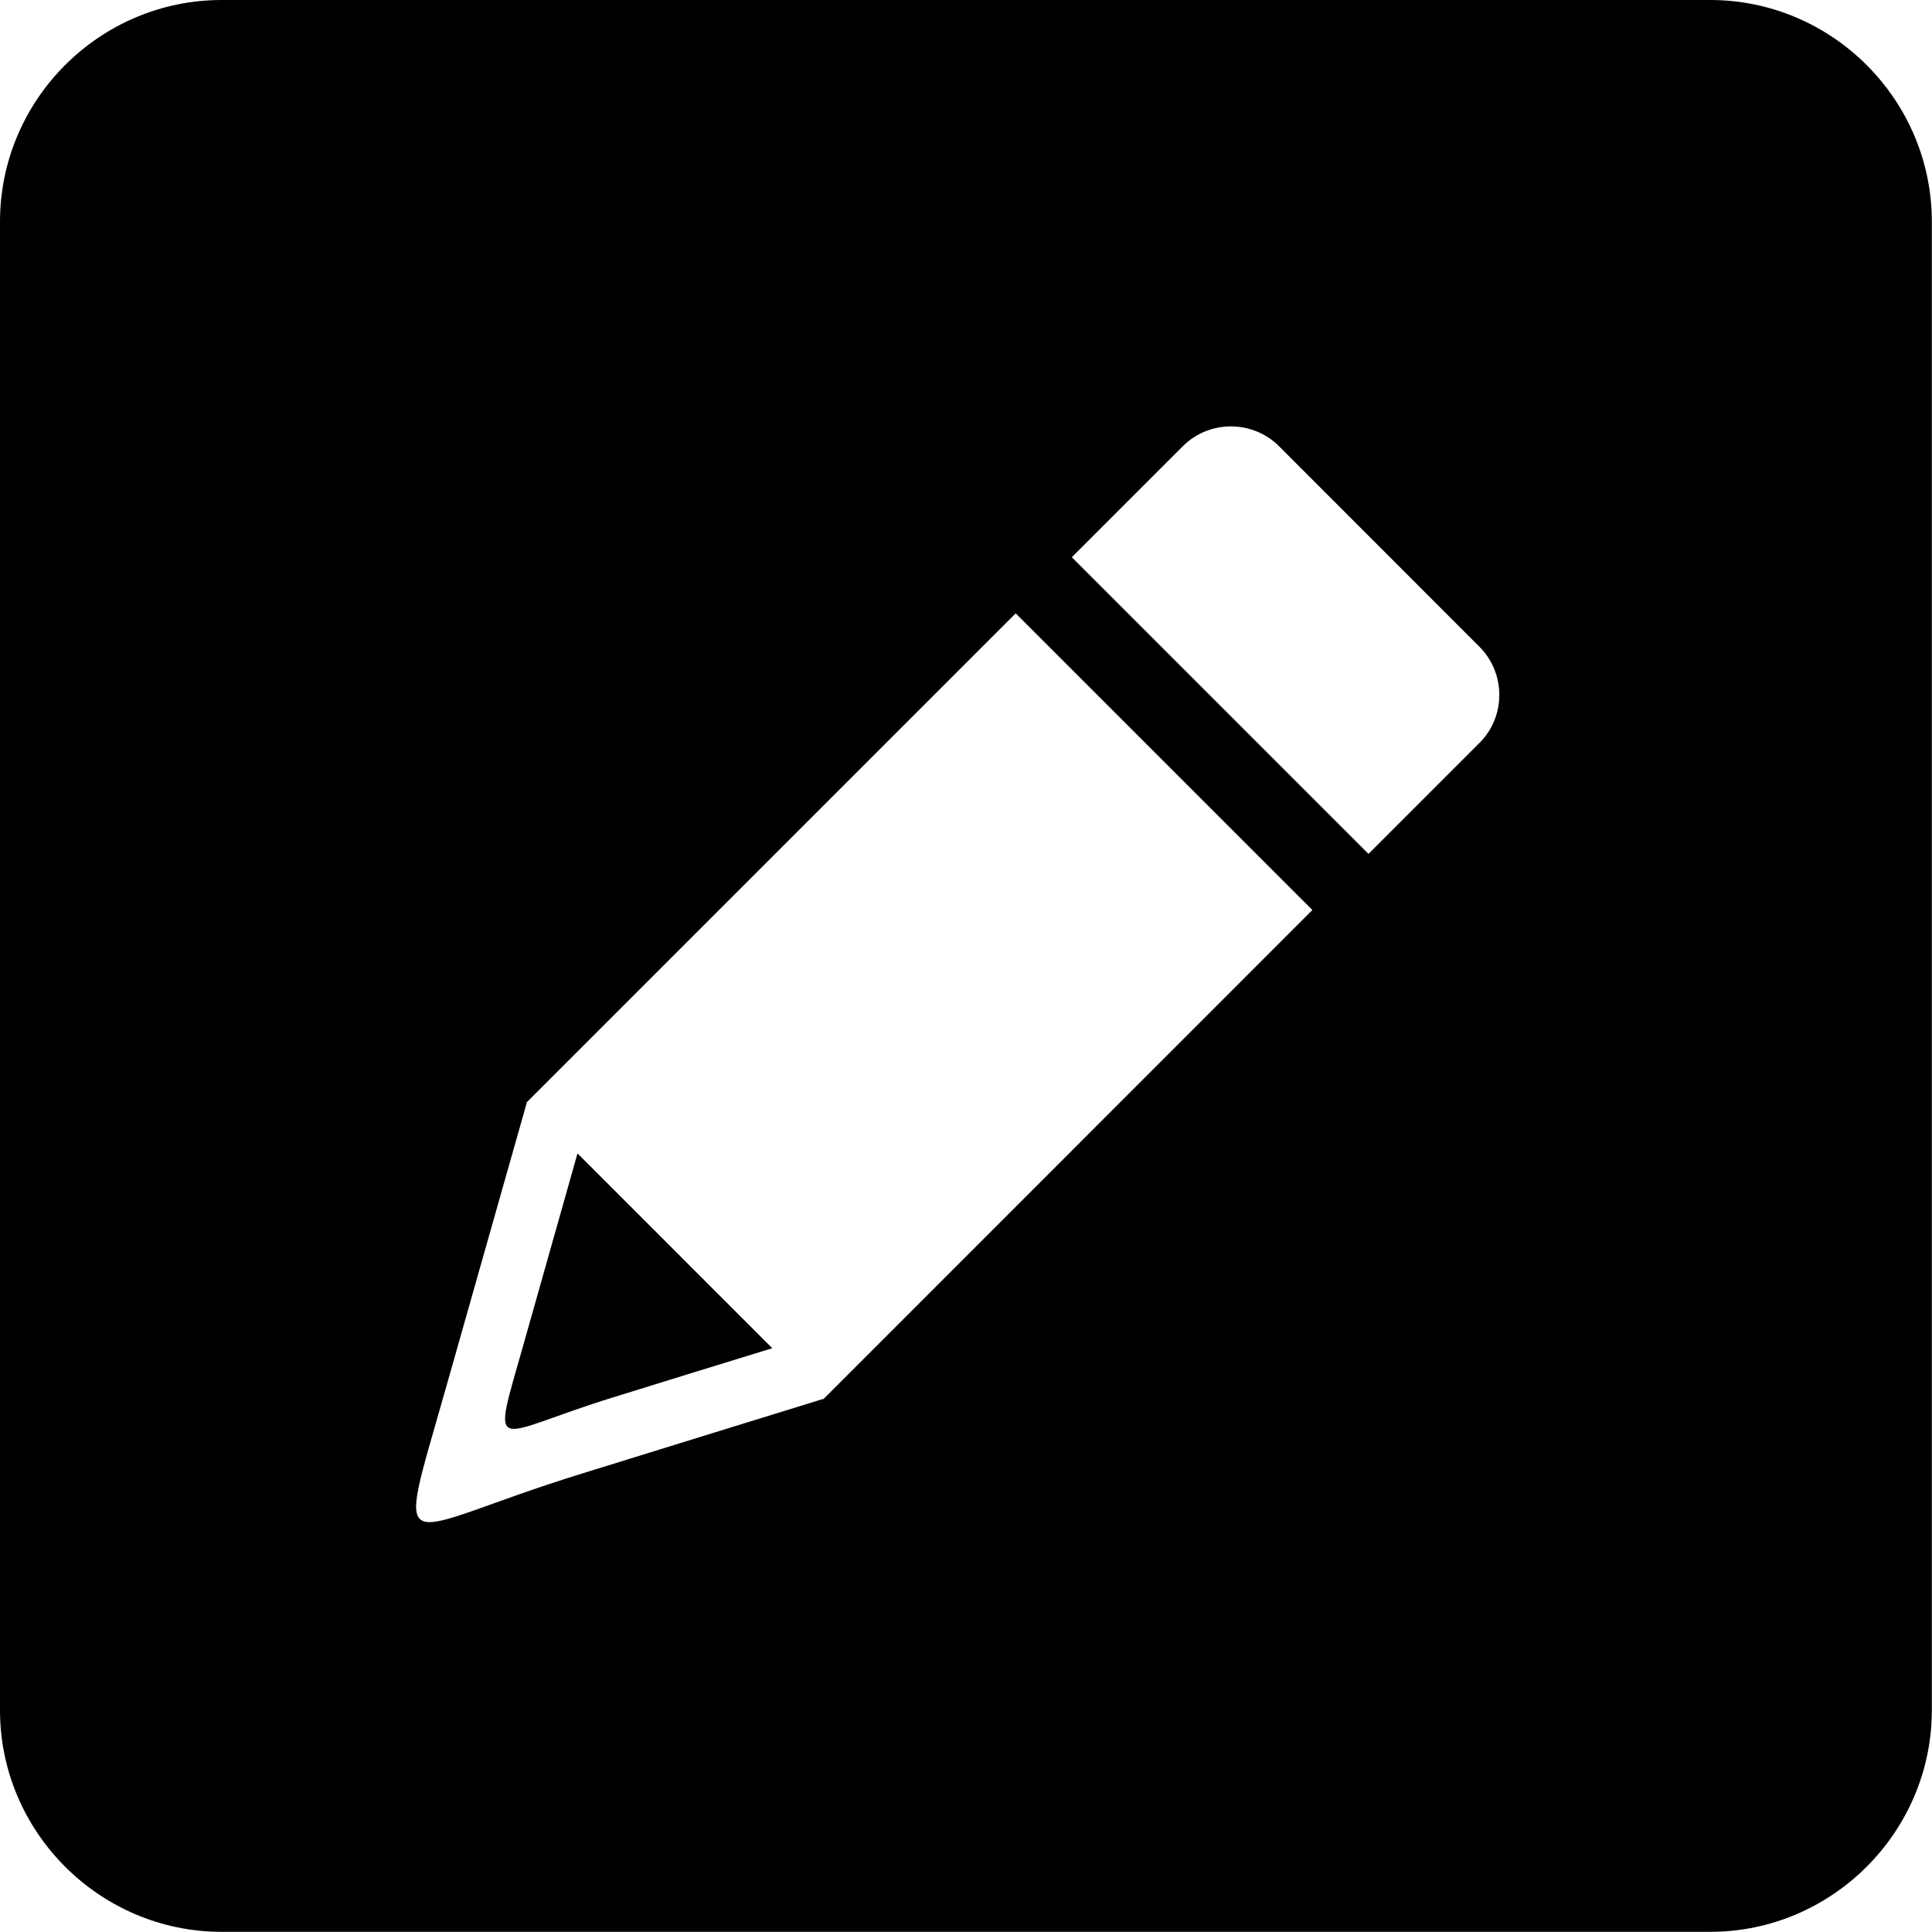
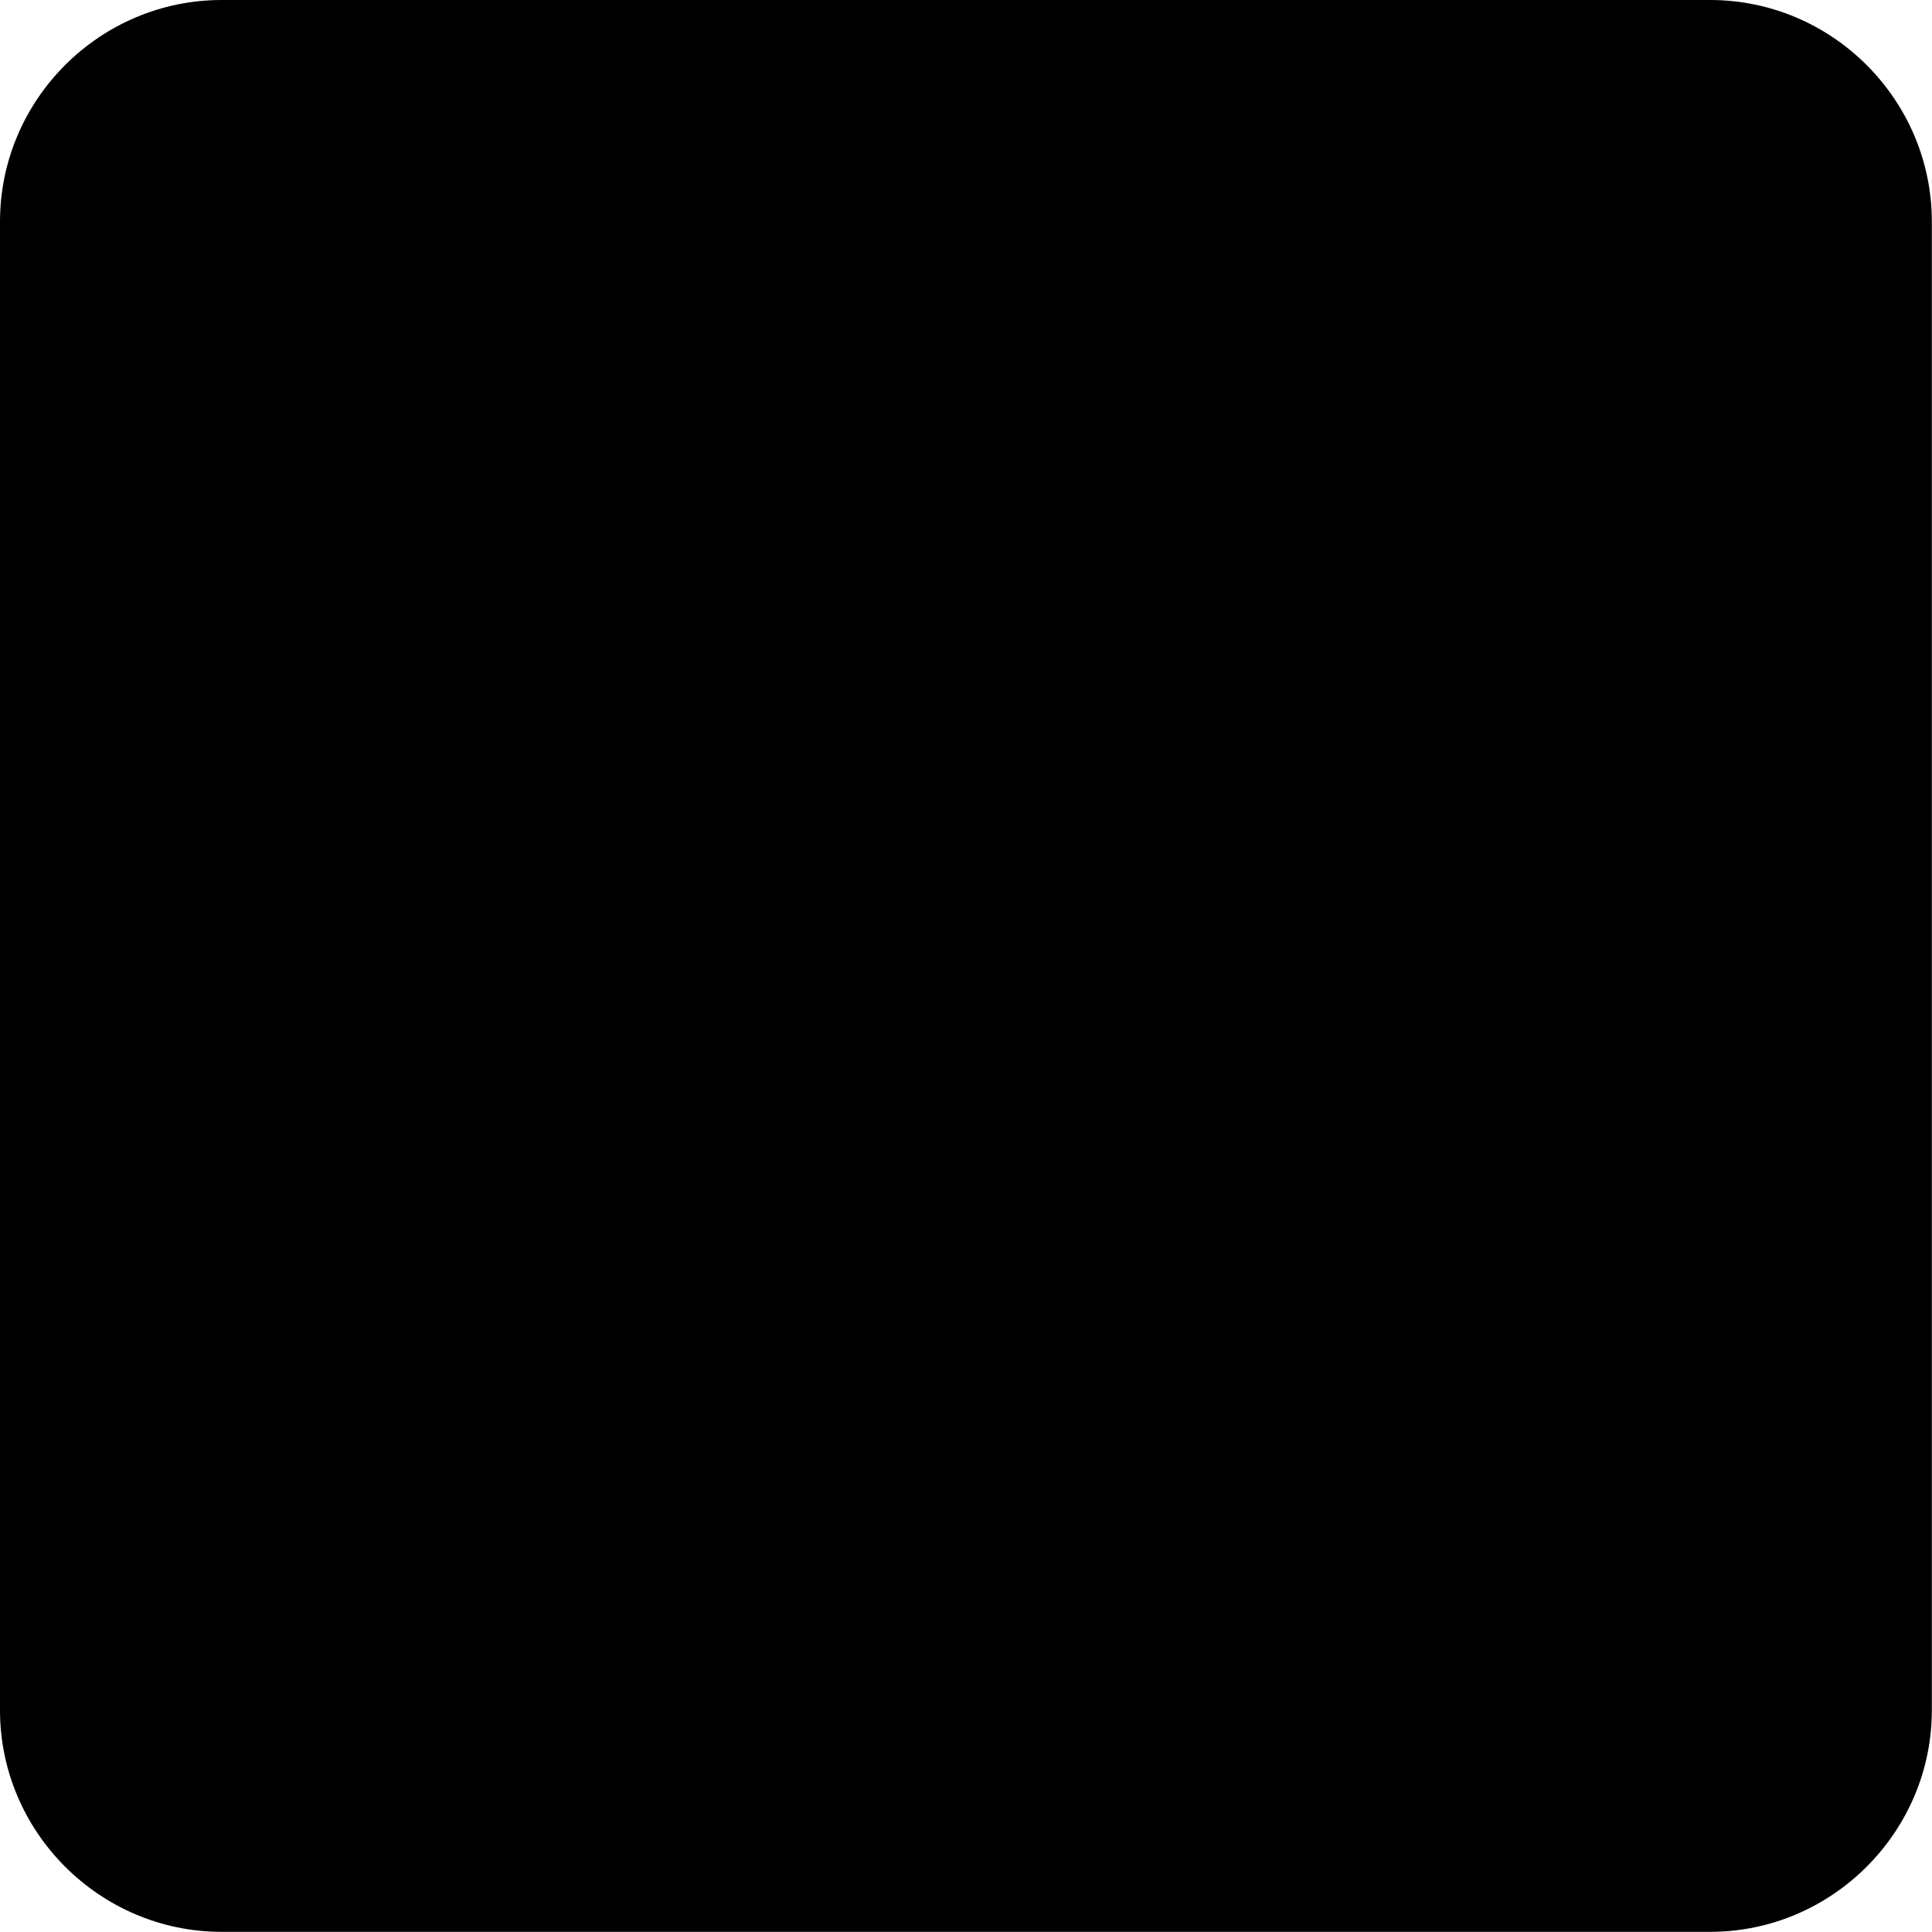
<svg xmlns="http://www.w3.org/2000/svg" version="1.1" id="Layer_1" x="0px" y="0px" viewBox="0 0 122.88 122.88" style="enable-background:new 0 0 122.88 122.88" xml:space="preserve">
  <style type="text/css">.st0{fill-rule:evenodd;clip-rule:evenodd;}</style>
  <g>
-     <path class="st0" d="M14.1,0h94.67c7.76,0,14.1,6.35,14.1,14.1v94.67c0,7.75-6.35,14.1-14.1,14.1H14.1c-7.75,0-14.1-6.34-14.1-14.1 V14.1C0,6.34,6.34,0,14.1,0L14.1,0z M81.35,28.38L94.1,41.14c1.68,1.68,1.68,4.44,0,6.11l-7.06,7.06L68.17,35.44l7.06-7.06 C76.91,26.7,79.66,26.7,81.35,28.38L81.35,28.38z M52.34,88.98c-5.1,1.58-10.21,3.15-15.32,4.74c-12.01,3.71-11.95,6.18-8.68-5.37 l5.16-18.2l0,0l-0.02-0.02L64.6,39.01l18.87,18.87l-31.1,31.11L52.34,88.98L52.34,88.98z M36.73,73.36l12.39,12.39 c-3.35,1.03-6.71,2.06-10.07,3.11c-7.88,2.42-7.84,4.05-5.7-3.54L36.73,73.36L36.73,73.36z" />
+     <path className="st0" d="M14.1,0h94.67c7.76,0,14.1,6.35,14.1,14.1v94.67c0,7.75-6.35,14.1-14.1,14.1H14.1c-7.75,0-14.1-6.34-14.1-14.1 V14.1C0,6.34,6.34,0,14.1,0L14.1,0z M81.35,28.38L94.1,41.14c1.68,1.68,1.68,4.44,0,6.11l-7.06,7.06L68.17,35.44l7.06-7.06 C76.91,26.7,79.66,26.7,81.35,28.38L81.35,28.38z M52.34,88.98c-5.1,1.58-10.21,3.15-15.32,4.74c-12.01,3.71-11.95,6.18-8.68-5.37 l5.16-18.2l0,0l-0.02-0.02L64.6,39.01l18.87,18.87l-31.1,31.11L52.34,88.98L52.34,88.98z M36.73,73.36l12.39,12.39 c-3.35,1.03-6.71,2.06-10.07,3.11c-7.88,2.42-7.84,4.05-5.7-3.54L36.73,73.36L36.73,73.36z" />
  </g>
</svg>
